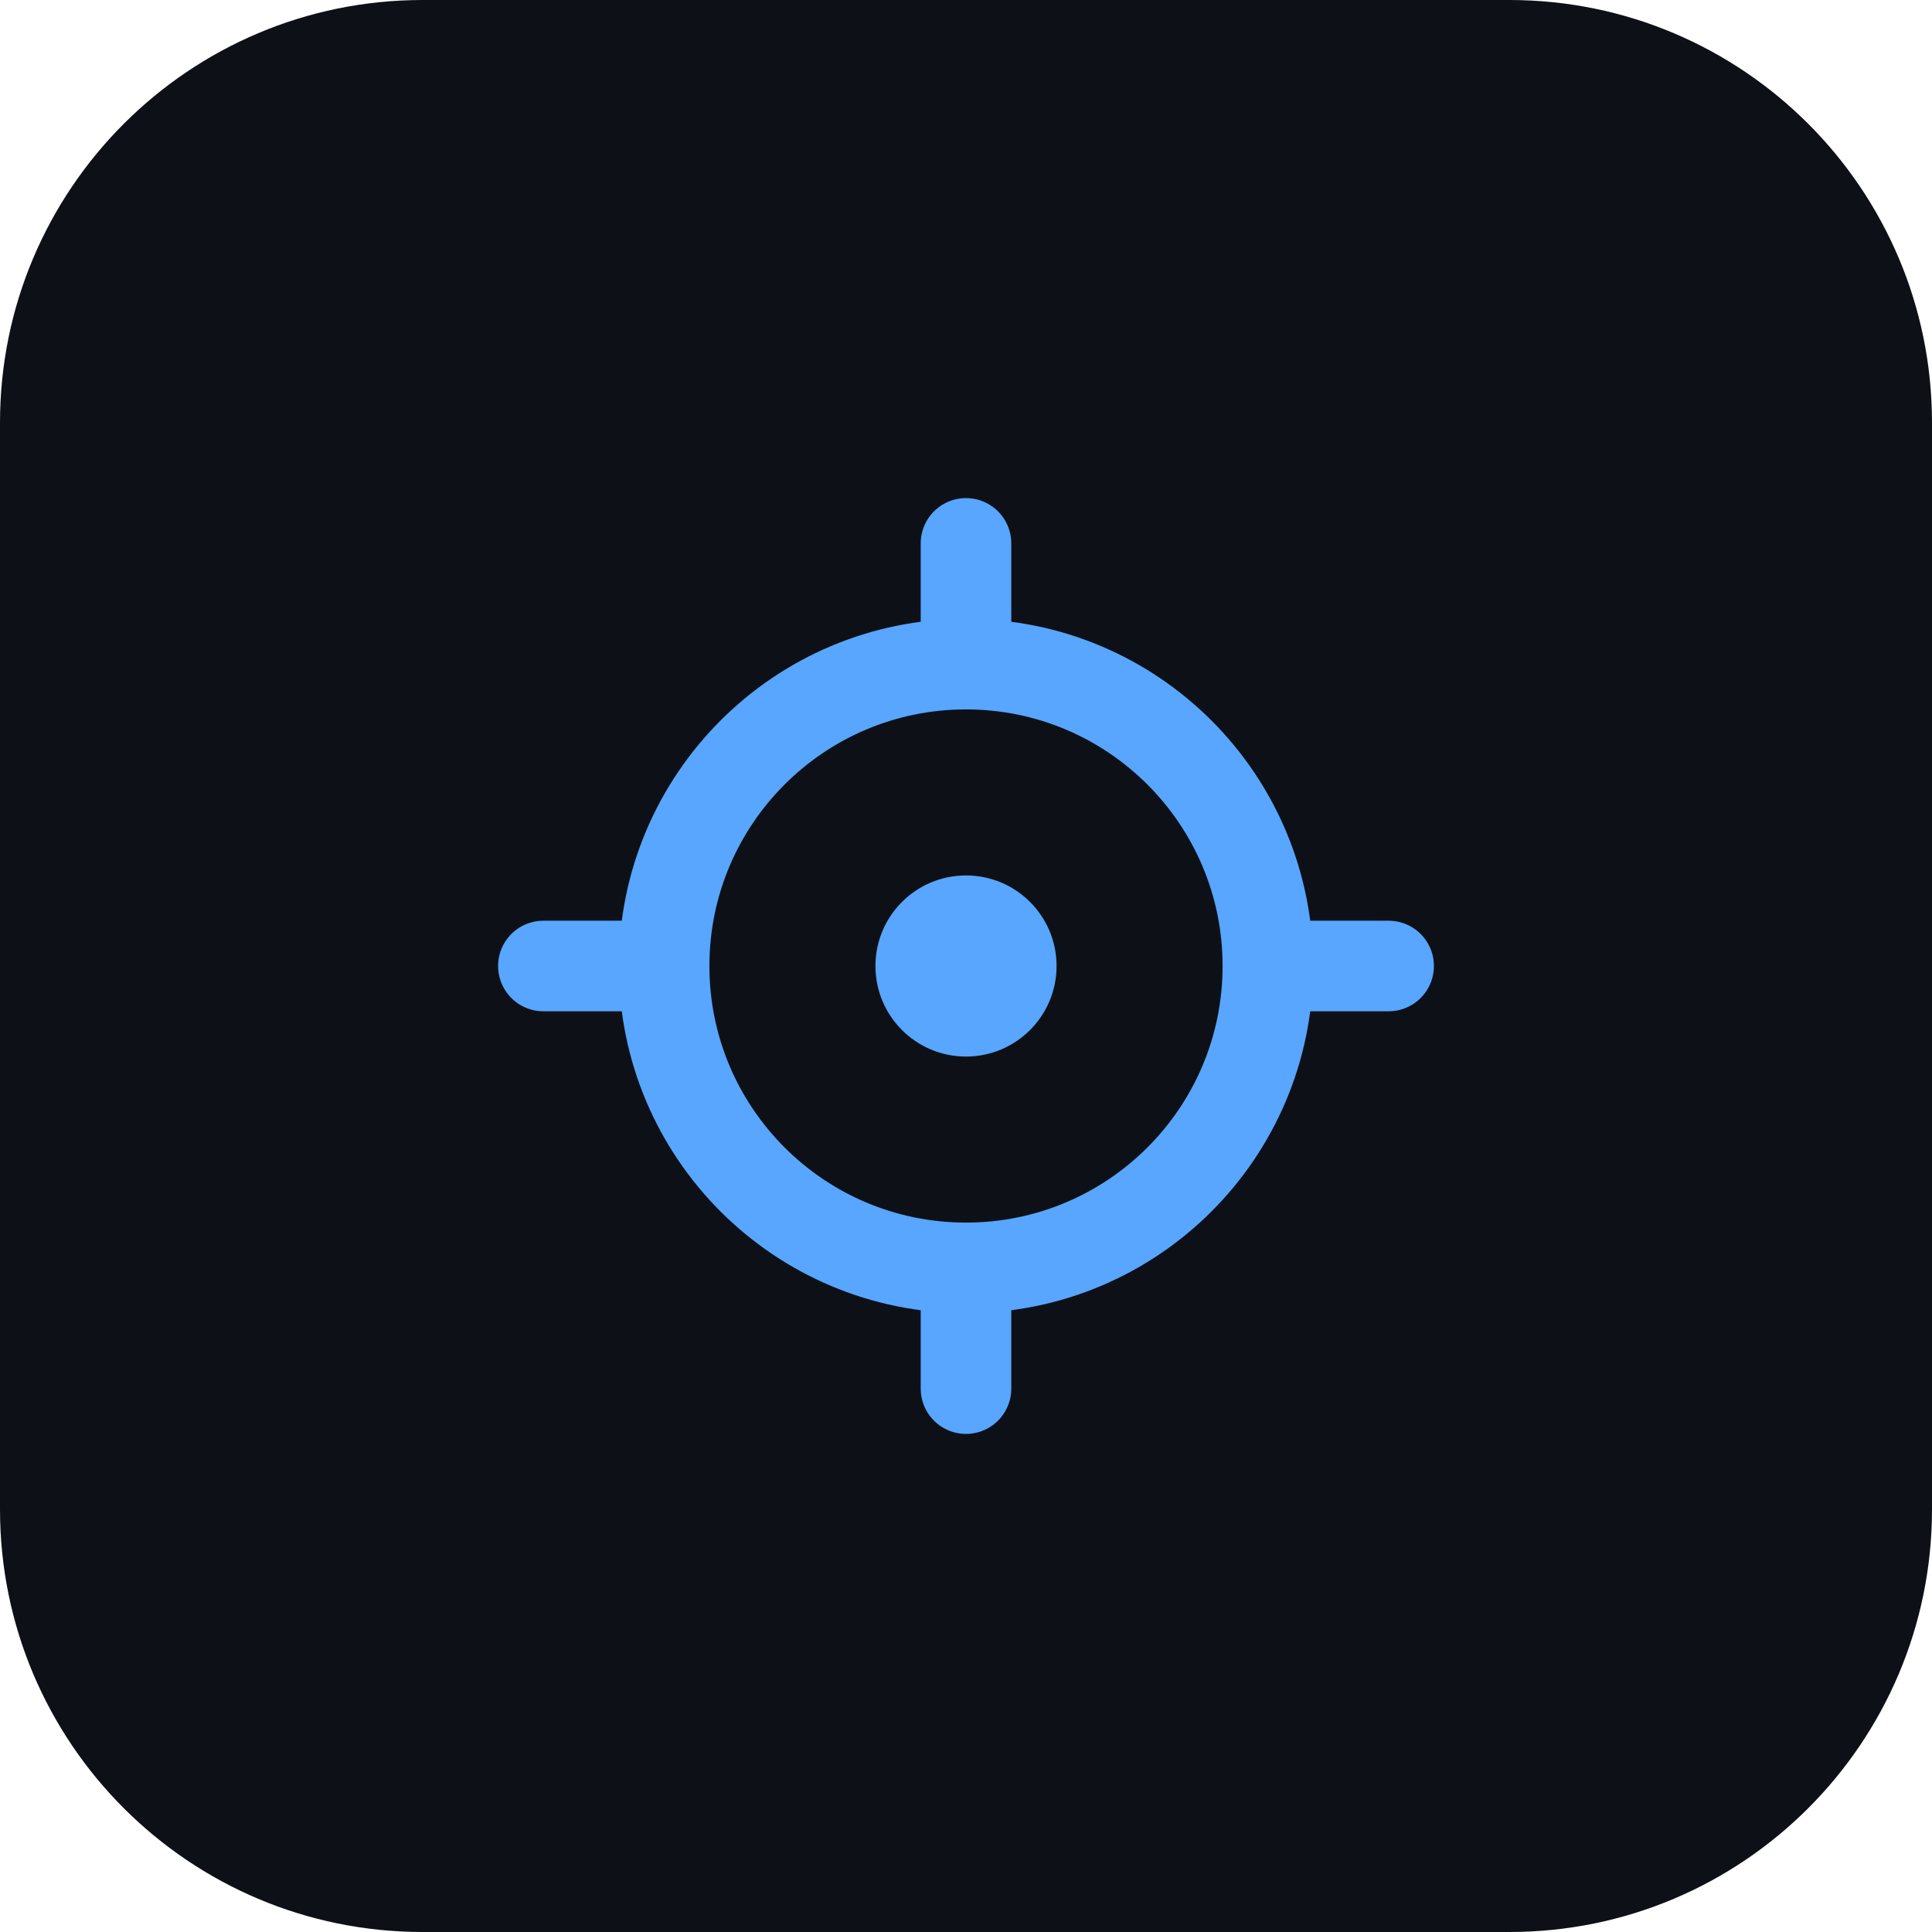
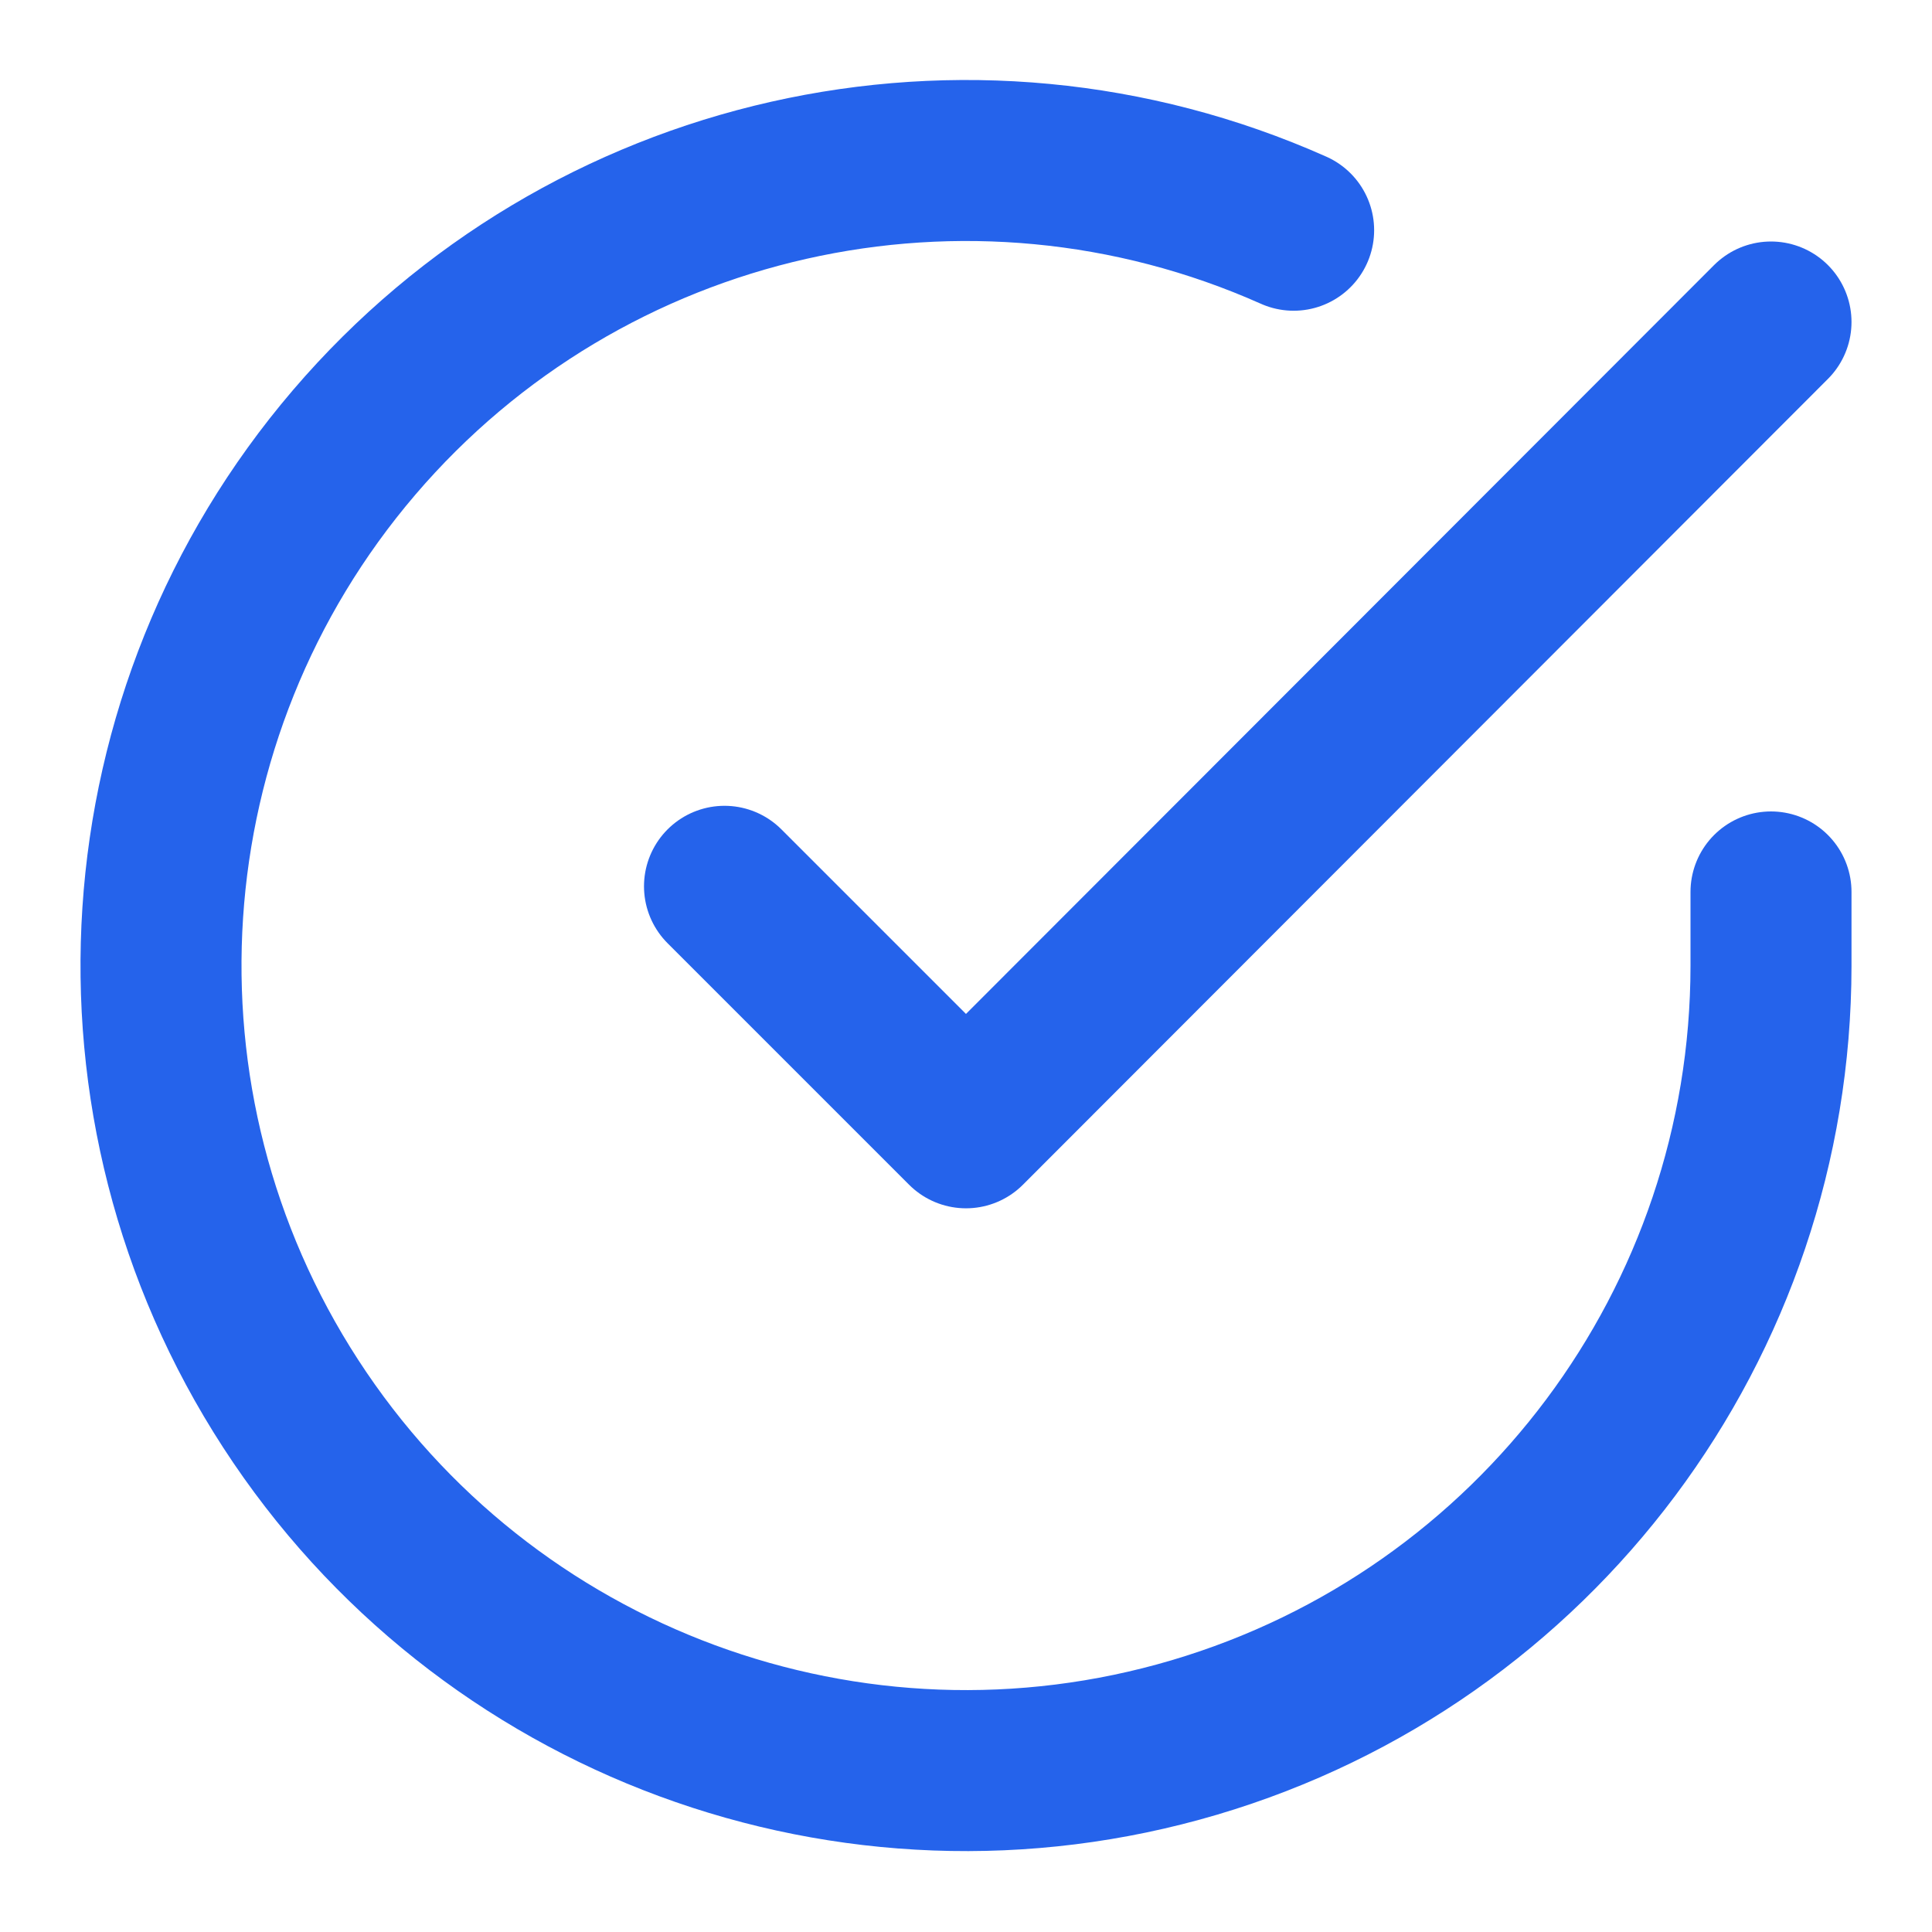
- <svg xmlns="http://www.w3.org/2000/svg" viewBox="0 0 64 64">
-   <rect width="64" height="64" rx="14" fill="#0d1117" />
-   <circle cx="32" cy="32" r="10" fill="none" stroke="#58a6ff" stroke-width="3" />
-   <circle cx="32" cy="32" r="3" fill="#58a6ff" />
-   <line x1="32" y1="18" x2="32" y2="22" stroke="#58a6ff" stroke-width="3" stroke-linecap="round" />
-   <line x1="32" y1="42" x2="32" y2="46" stroke="#58a6ff" stroke-width="3" stroke-linecap="round" />
-   <line x1="18" y1="32" x2="22" y2="32" stroke="#58a6ff" stroke-width="3" stroke-linecap="round" />
-   <line x1="42" y1="32" x2="46" y2="32" stroke="#58a6ff" stroke-width="3" stroke-linecap="round" />
+ <svg xmlns="http://www.w3.org/2000/svg" viewBox="0 0 24 24" fill="none" stroke="#2563eb" stroke-width="2" stroke-linecap="round" stroke-linejoin="round">
+   <path d="M22 11.08V12a10 10 0 1 1-5.93-9.14" />
+   <polyline points="22 4 12 14.01 9 11.01" />
</svg>
